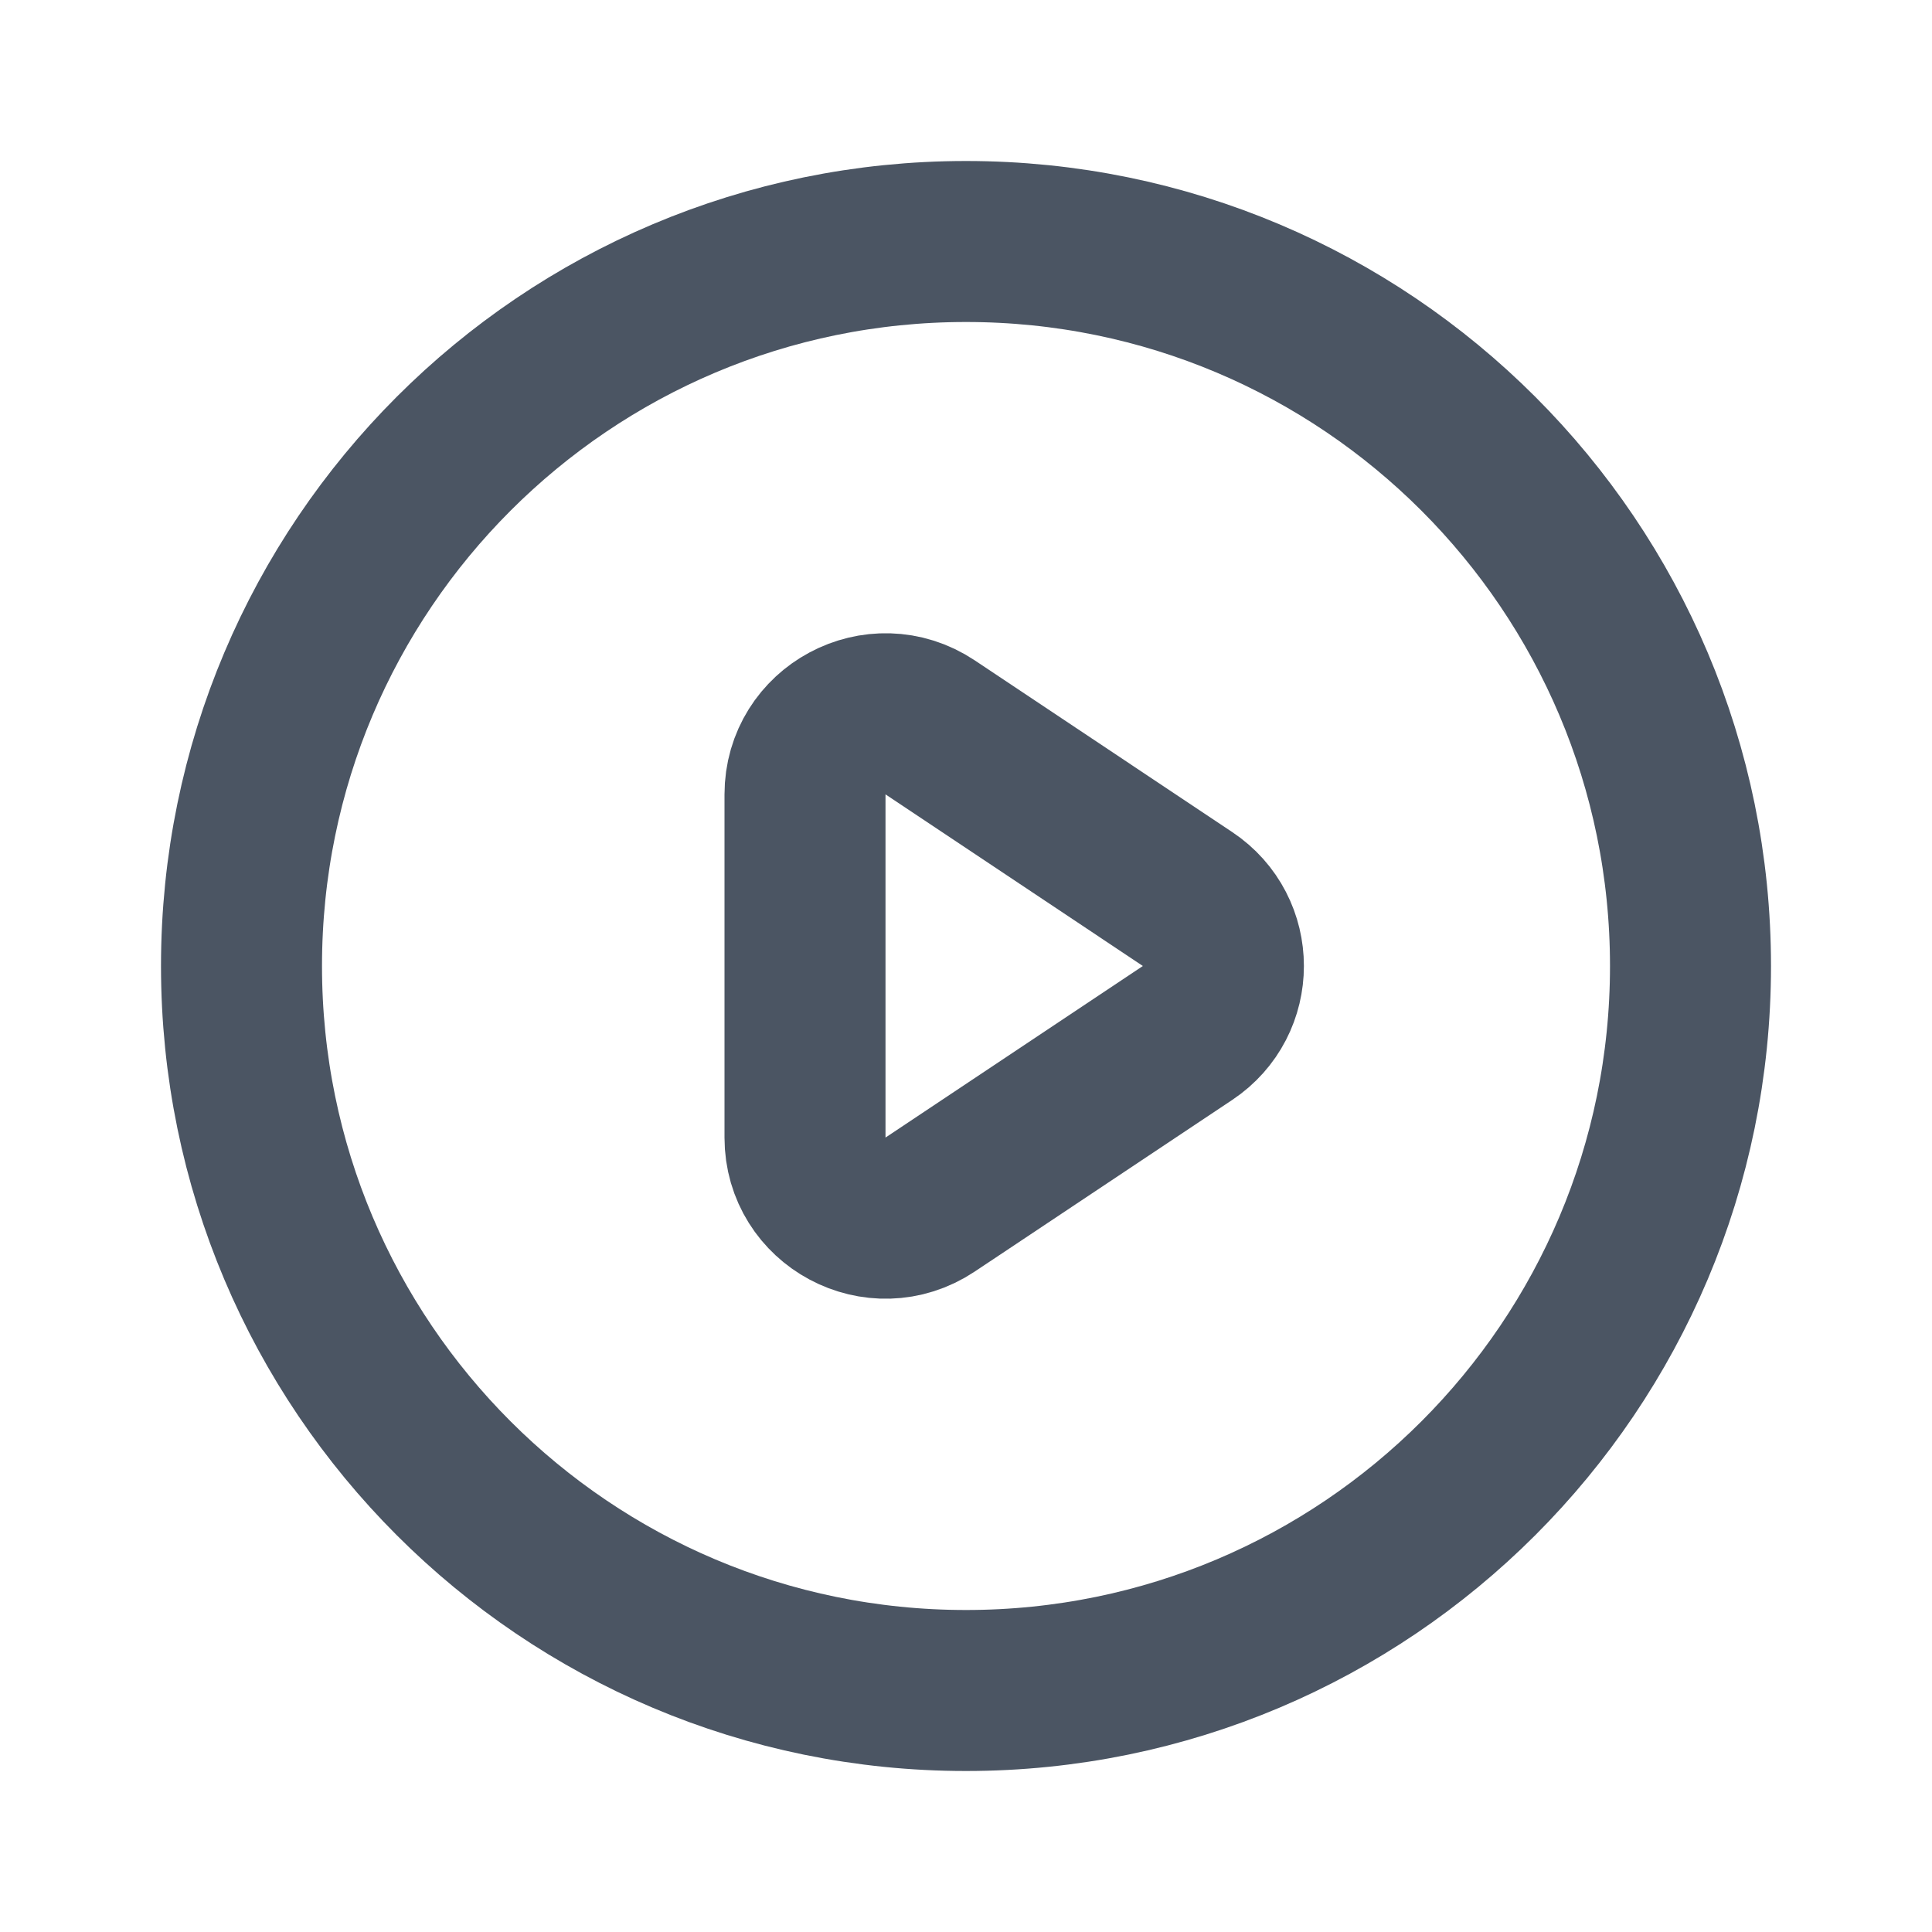
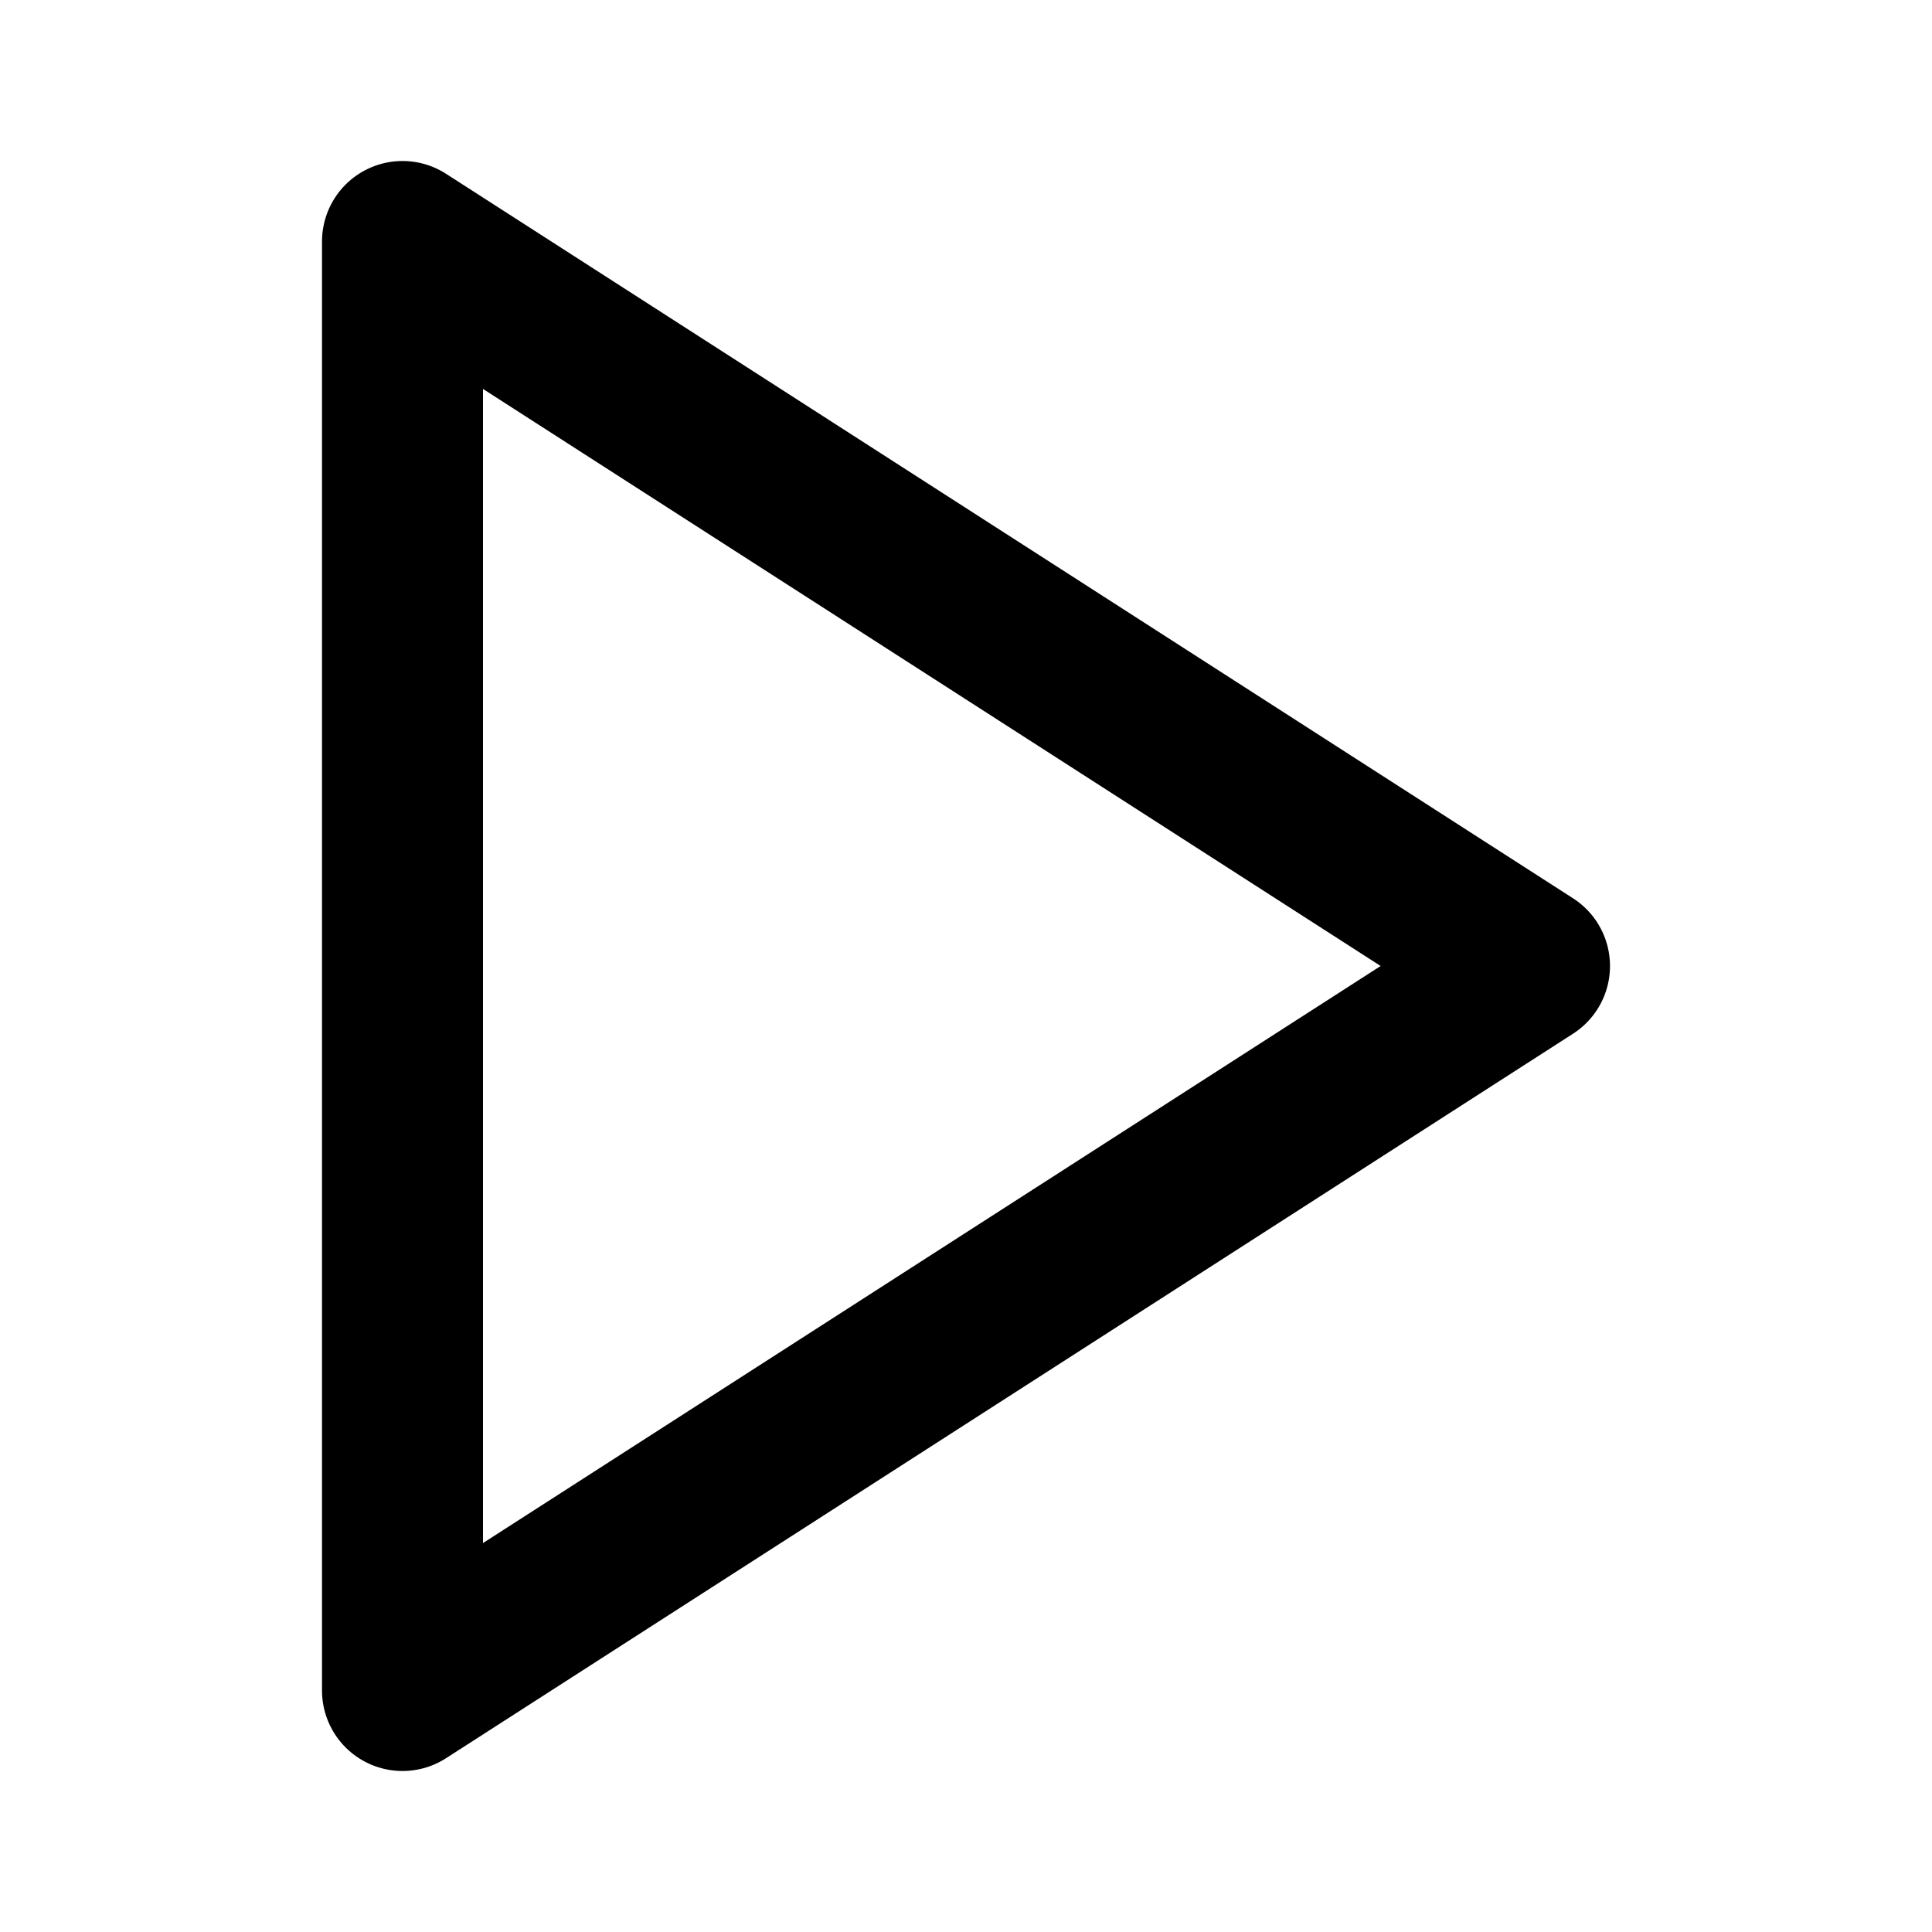
- <svg xmlns="http://www.w3.org/2000/svg" width="24" height="24" viewBox="0 0 24 24" fill="none">
-   <path d="M14.752 11.168L11.555 9.036C10.89 8.593 10 9.07 10 9.869V14.132C10 14.93 10.89 15.407 11.555 14.963L14.752 12.832C15.346 12.436 15.346 11.564 14.752 11.168Z" stroke="#4B5563" stroke-width="2" stroke-linecap="round" stroke-linejoin="round" />
-   <path d="M21 12C21 16.971 16.971 21 12 21C7.029 21 3 16.971 3 12C3 7.029 7.029 3 12 3C16.971 3 21 7.029 21 12Z" stroke="#4B5563" stroke-width="2" stroke-linecap="round" stroke-linejoin="round" />
+ <svg xmlns="http://www.w3.org/2000/svg" width="24" height="24" viewBox="0 0 24 24" fill="none" stroke="currentColor" stroke-width="2" stroke-linecap="round" stroke-linejoin="round" class="feather feather-play">
+   <polygon points="5 3 19 12 5 21 5 3" />
</svg>
